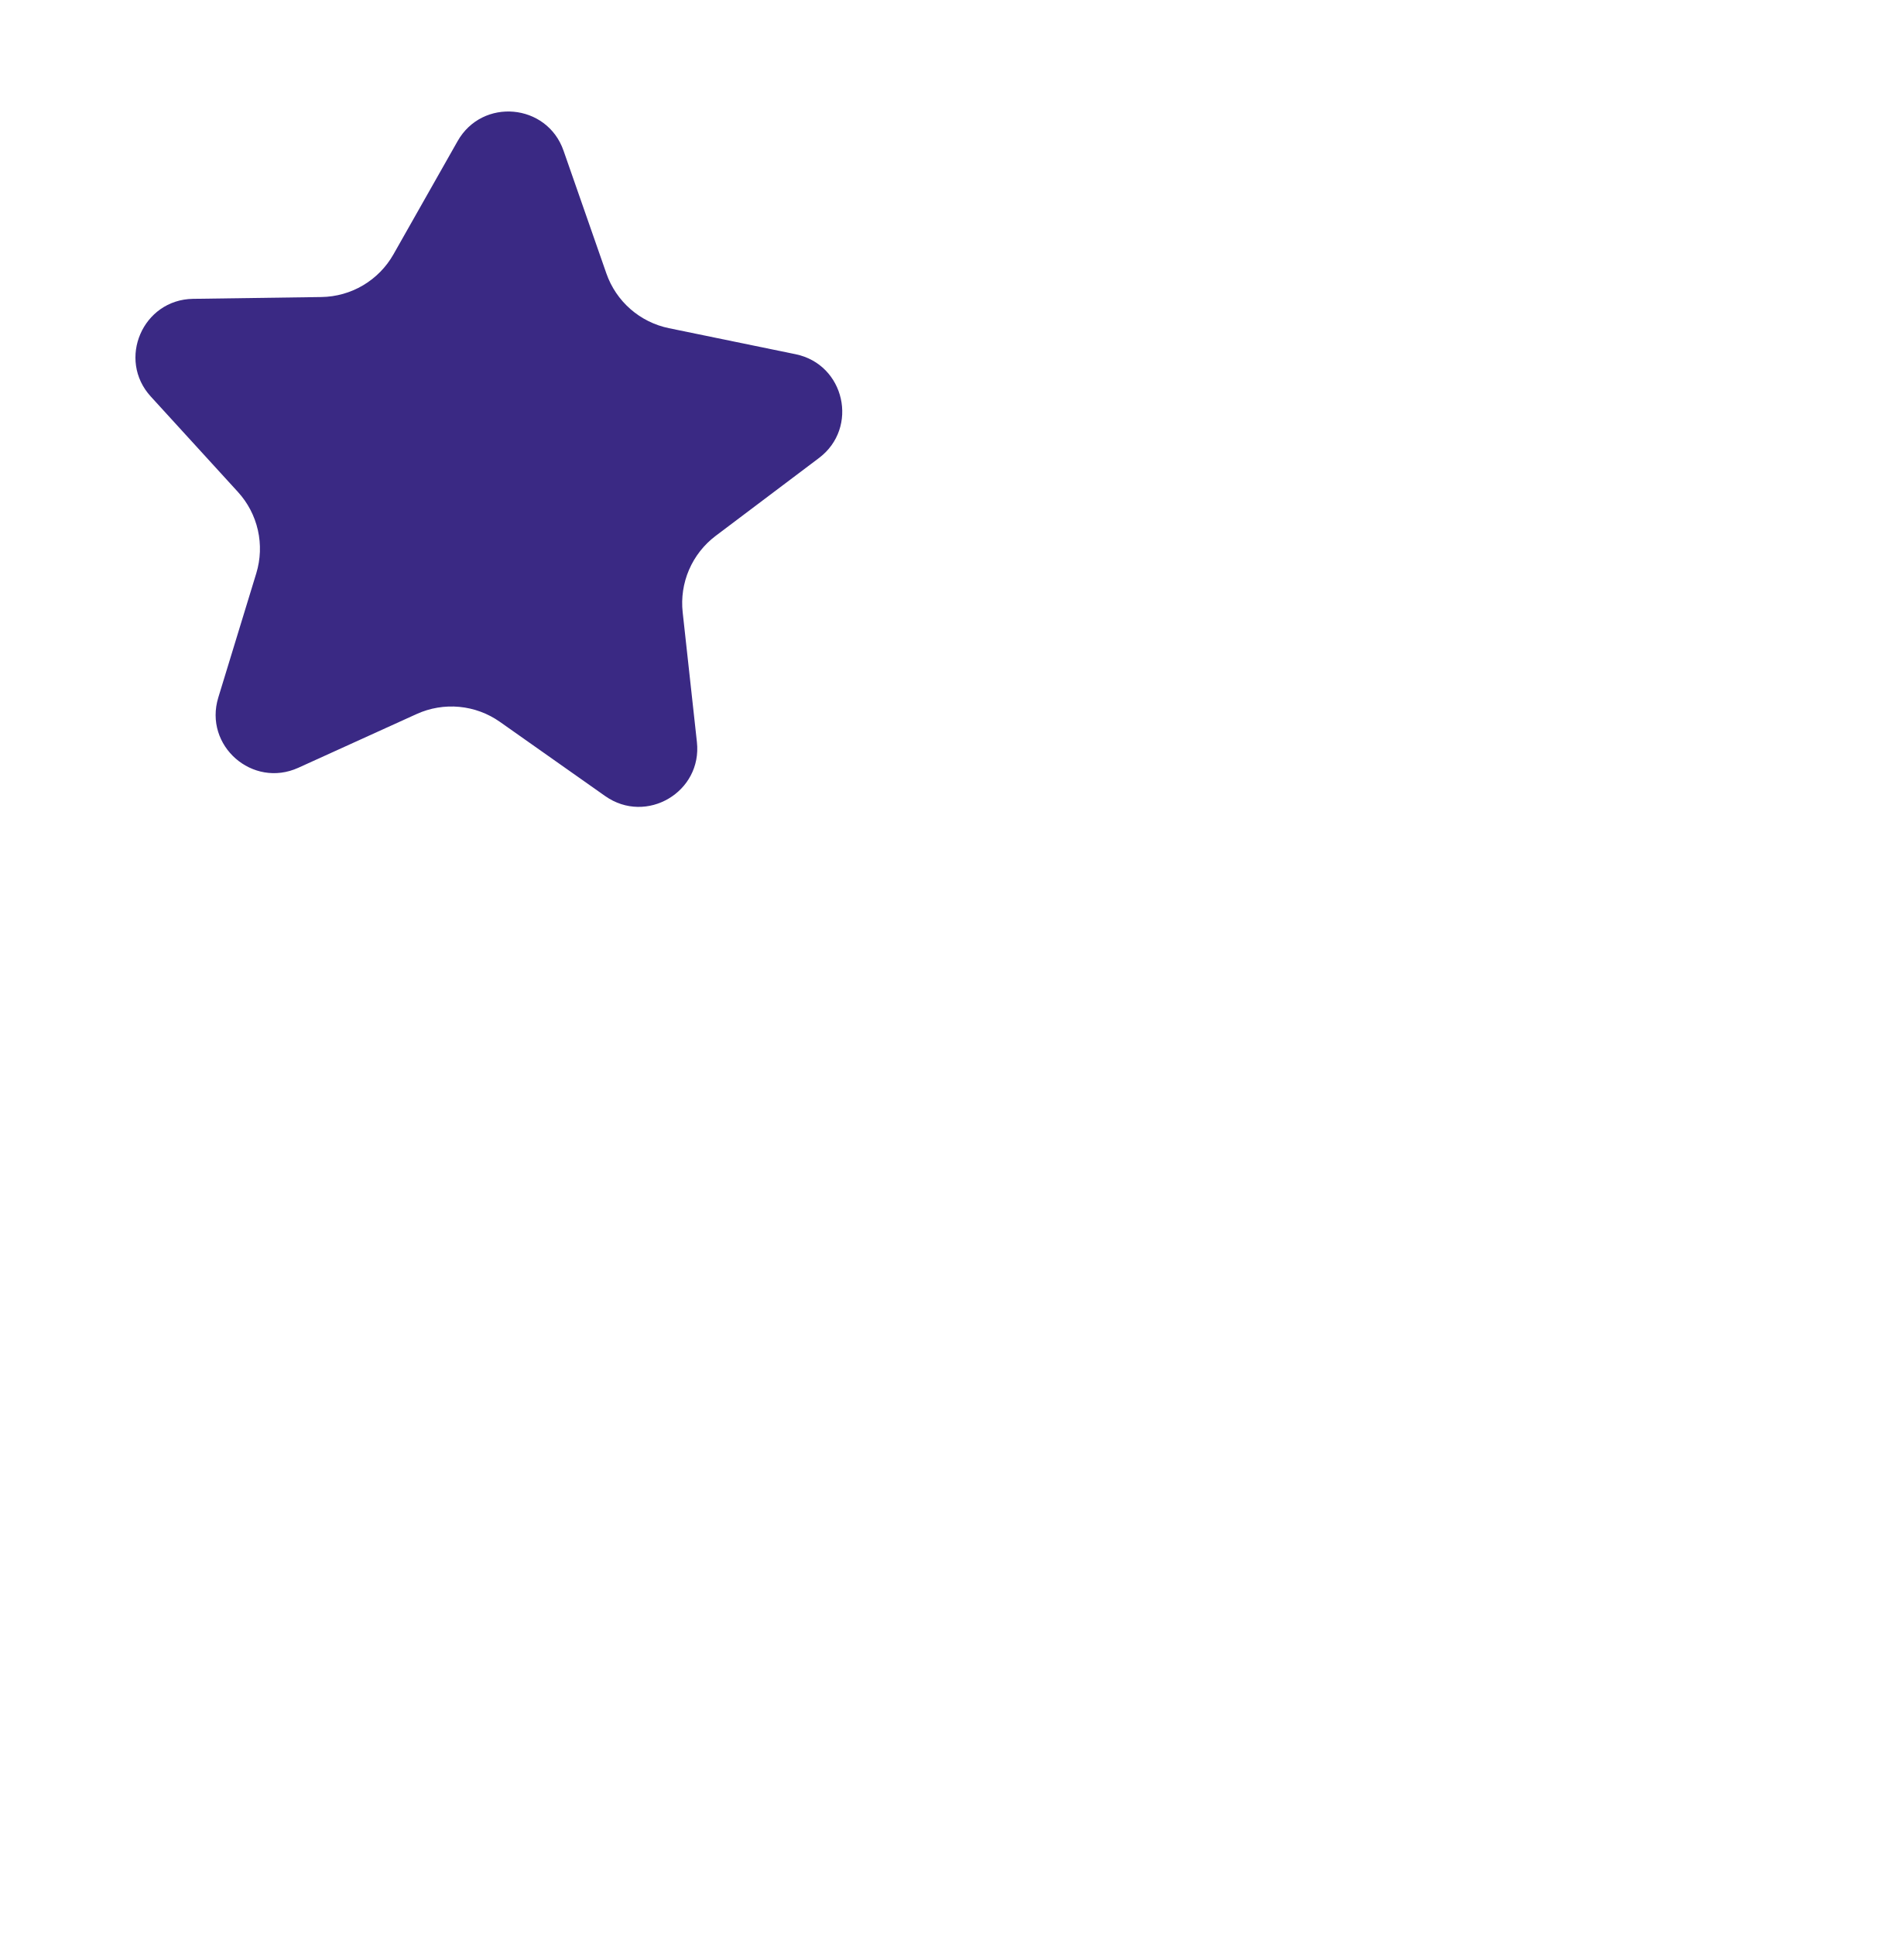
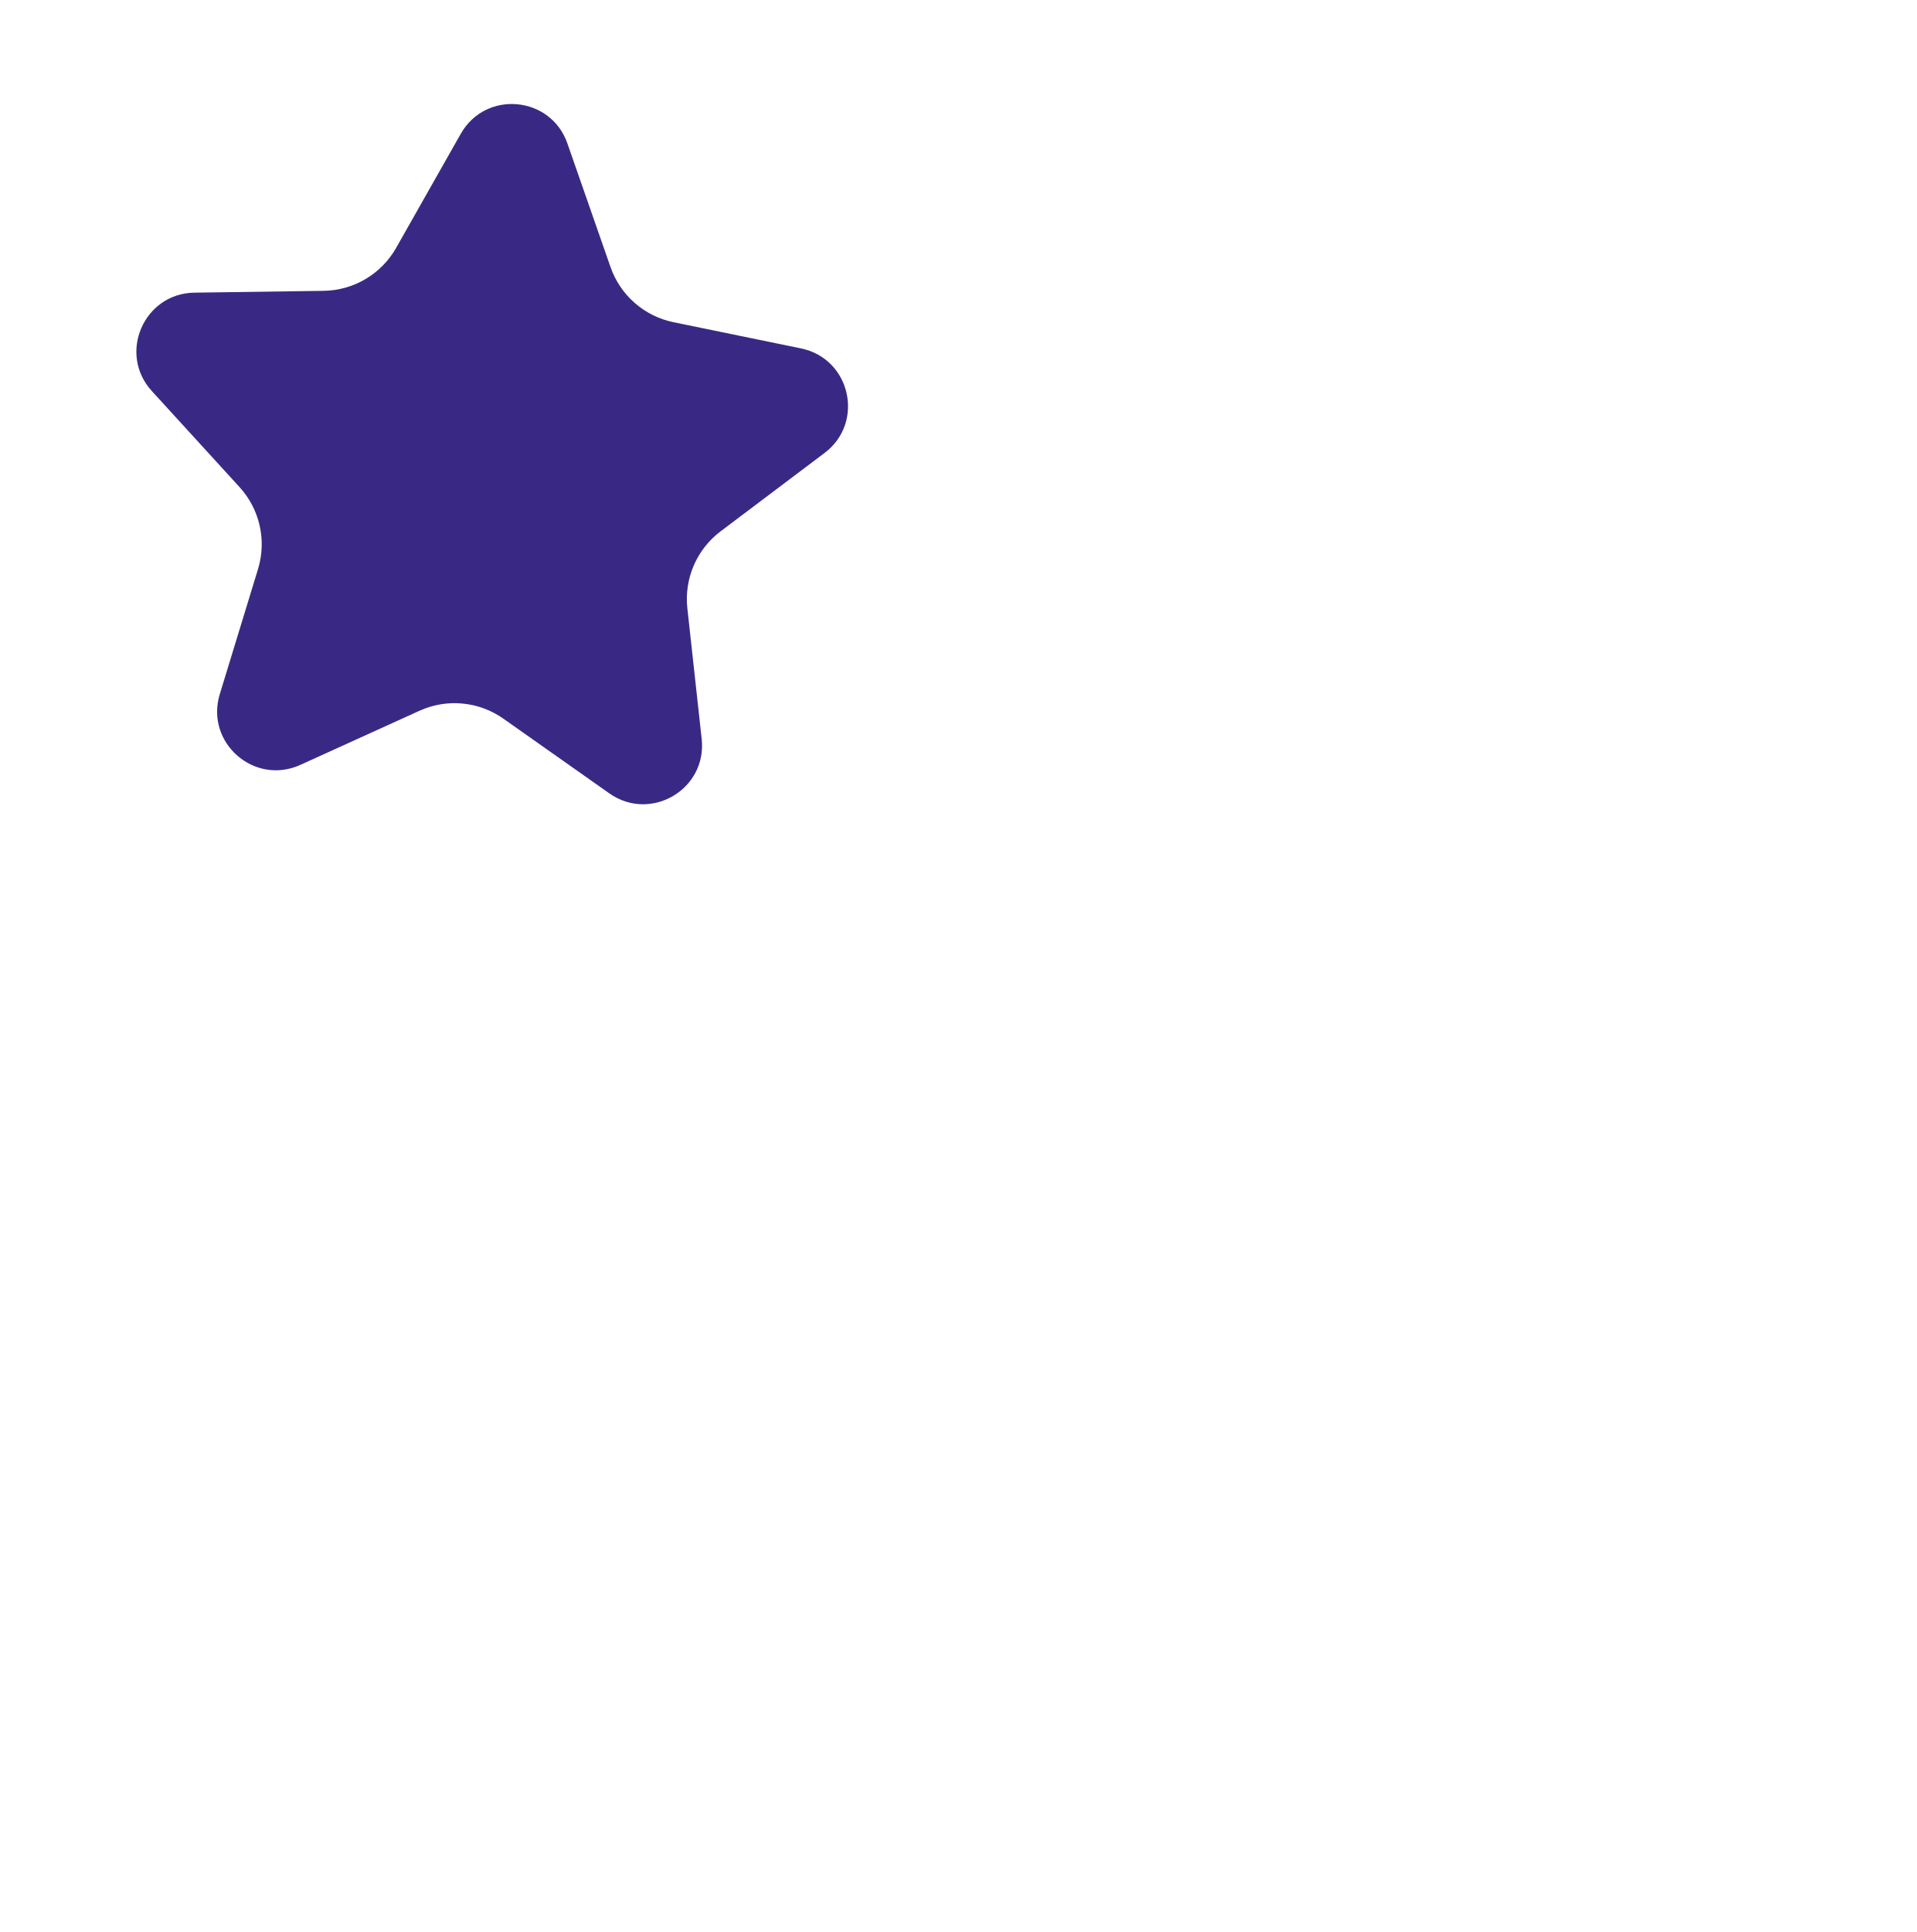
- <svg xmlns="http://www.w3.org/2000/svg" width="182" height="185" viewBox="0 0 382 385" fill="none">
+ <svg xmlns="http://www.w3.org/2000/svg" width="382" height="385" viewBox="0 0 382 385" fill="none">
  <path fill-rule="evenodd" clip-rule="evenodd" d="M38.737 58.319L64.505 57.956C67.45 57.914 70.334 57.102 72.868 55.6C75.403 54.099 77.501 51.96 78.953 49.398L91.834 26.663C96.8 17.907 109.768 19.076 113.085 28.58L121.685 53.225C122.647 55.986 124.311 58.45 126.512 60.376C128.713 62.301 131.377 63.622 134.242 64.209L159.658 69.433C169.53 71.464 172.4 84.192 164.348 90.26L143.591 105.903C141.259 107.669 139.425 110.011 138.269 112.698C137.113 115.385 136.675 118.327 136.997 121.235L139.85 147.24C140.963 157.273 129.712 163.919 121.443 158.098L100.321 143.209C97.915 141.513 95.108 140.476 92.178 140.2C89.248 139.923 86.296 140.418 83.616 141.633L59.854 152.426C50.664 156.586 40.855 147.99 43.804 138.331L51.429 113.393C52.286 110.587 52.397 107.605 51.751 104.743C51.105 101.88 49.724 99.236 47.744 97.07L30.272 77.937C23.447 70.491 28.645 58.468 38.737 58.319Z" fill="#3A2984" />
</svg>
